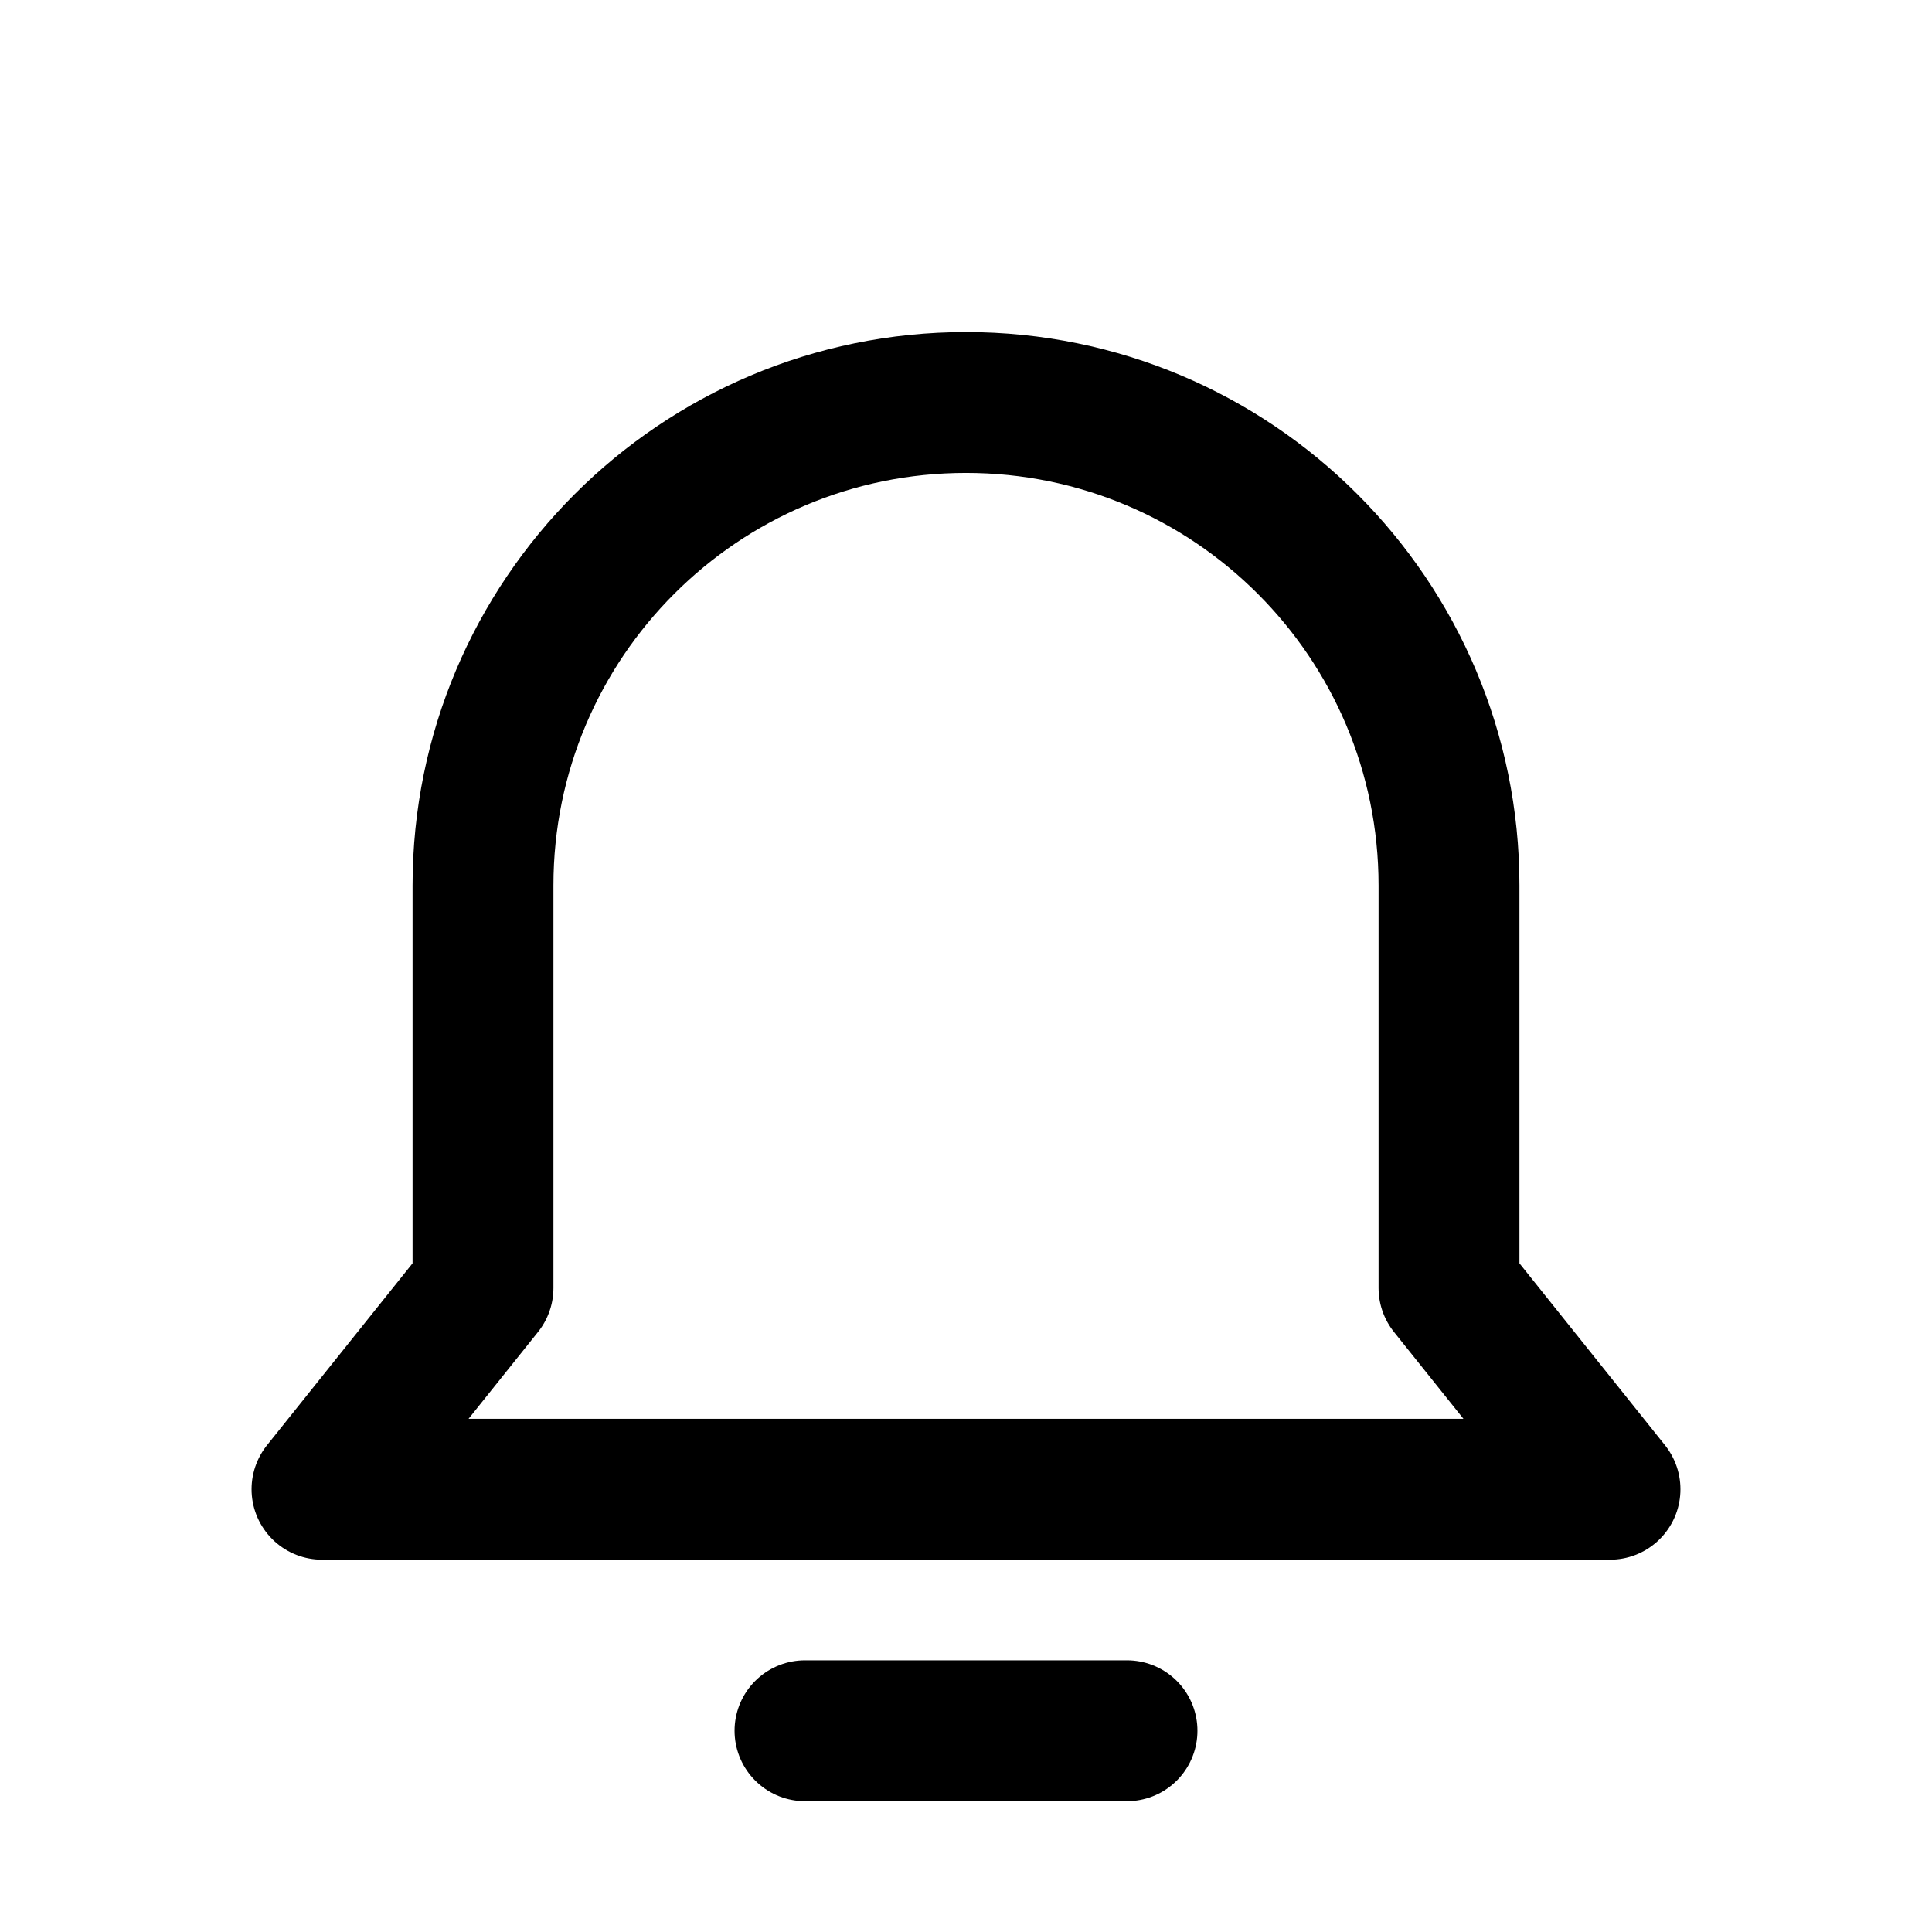
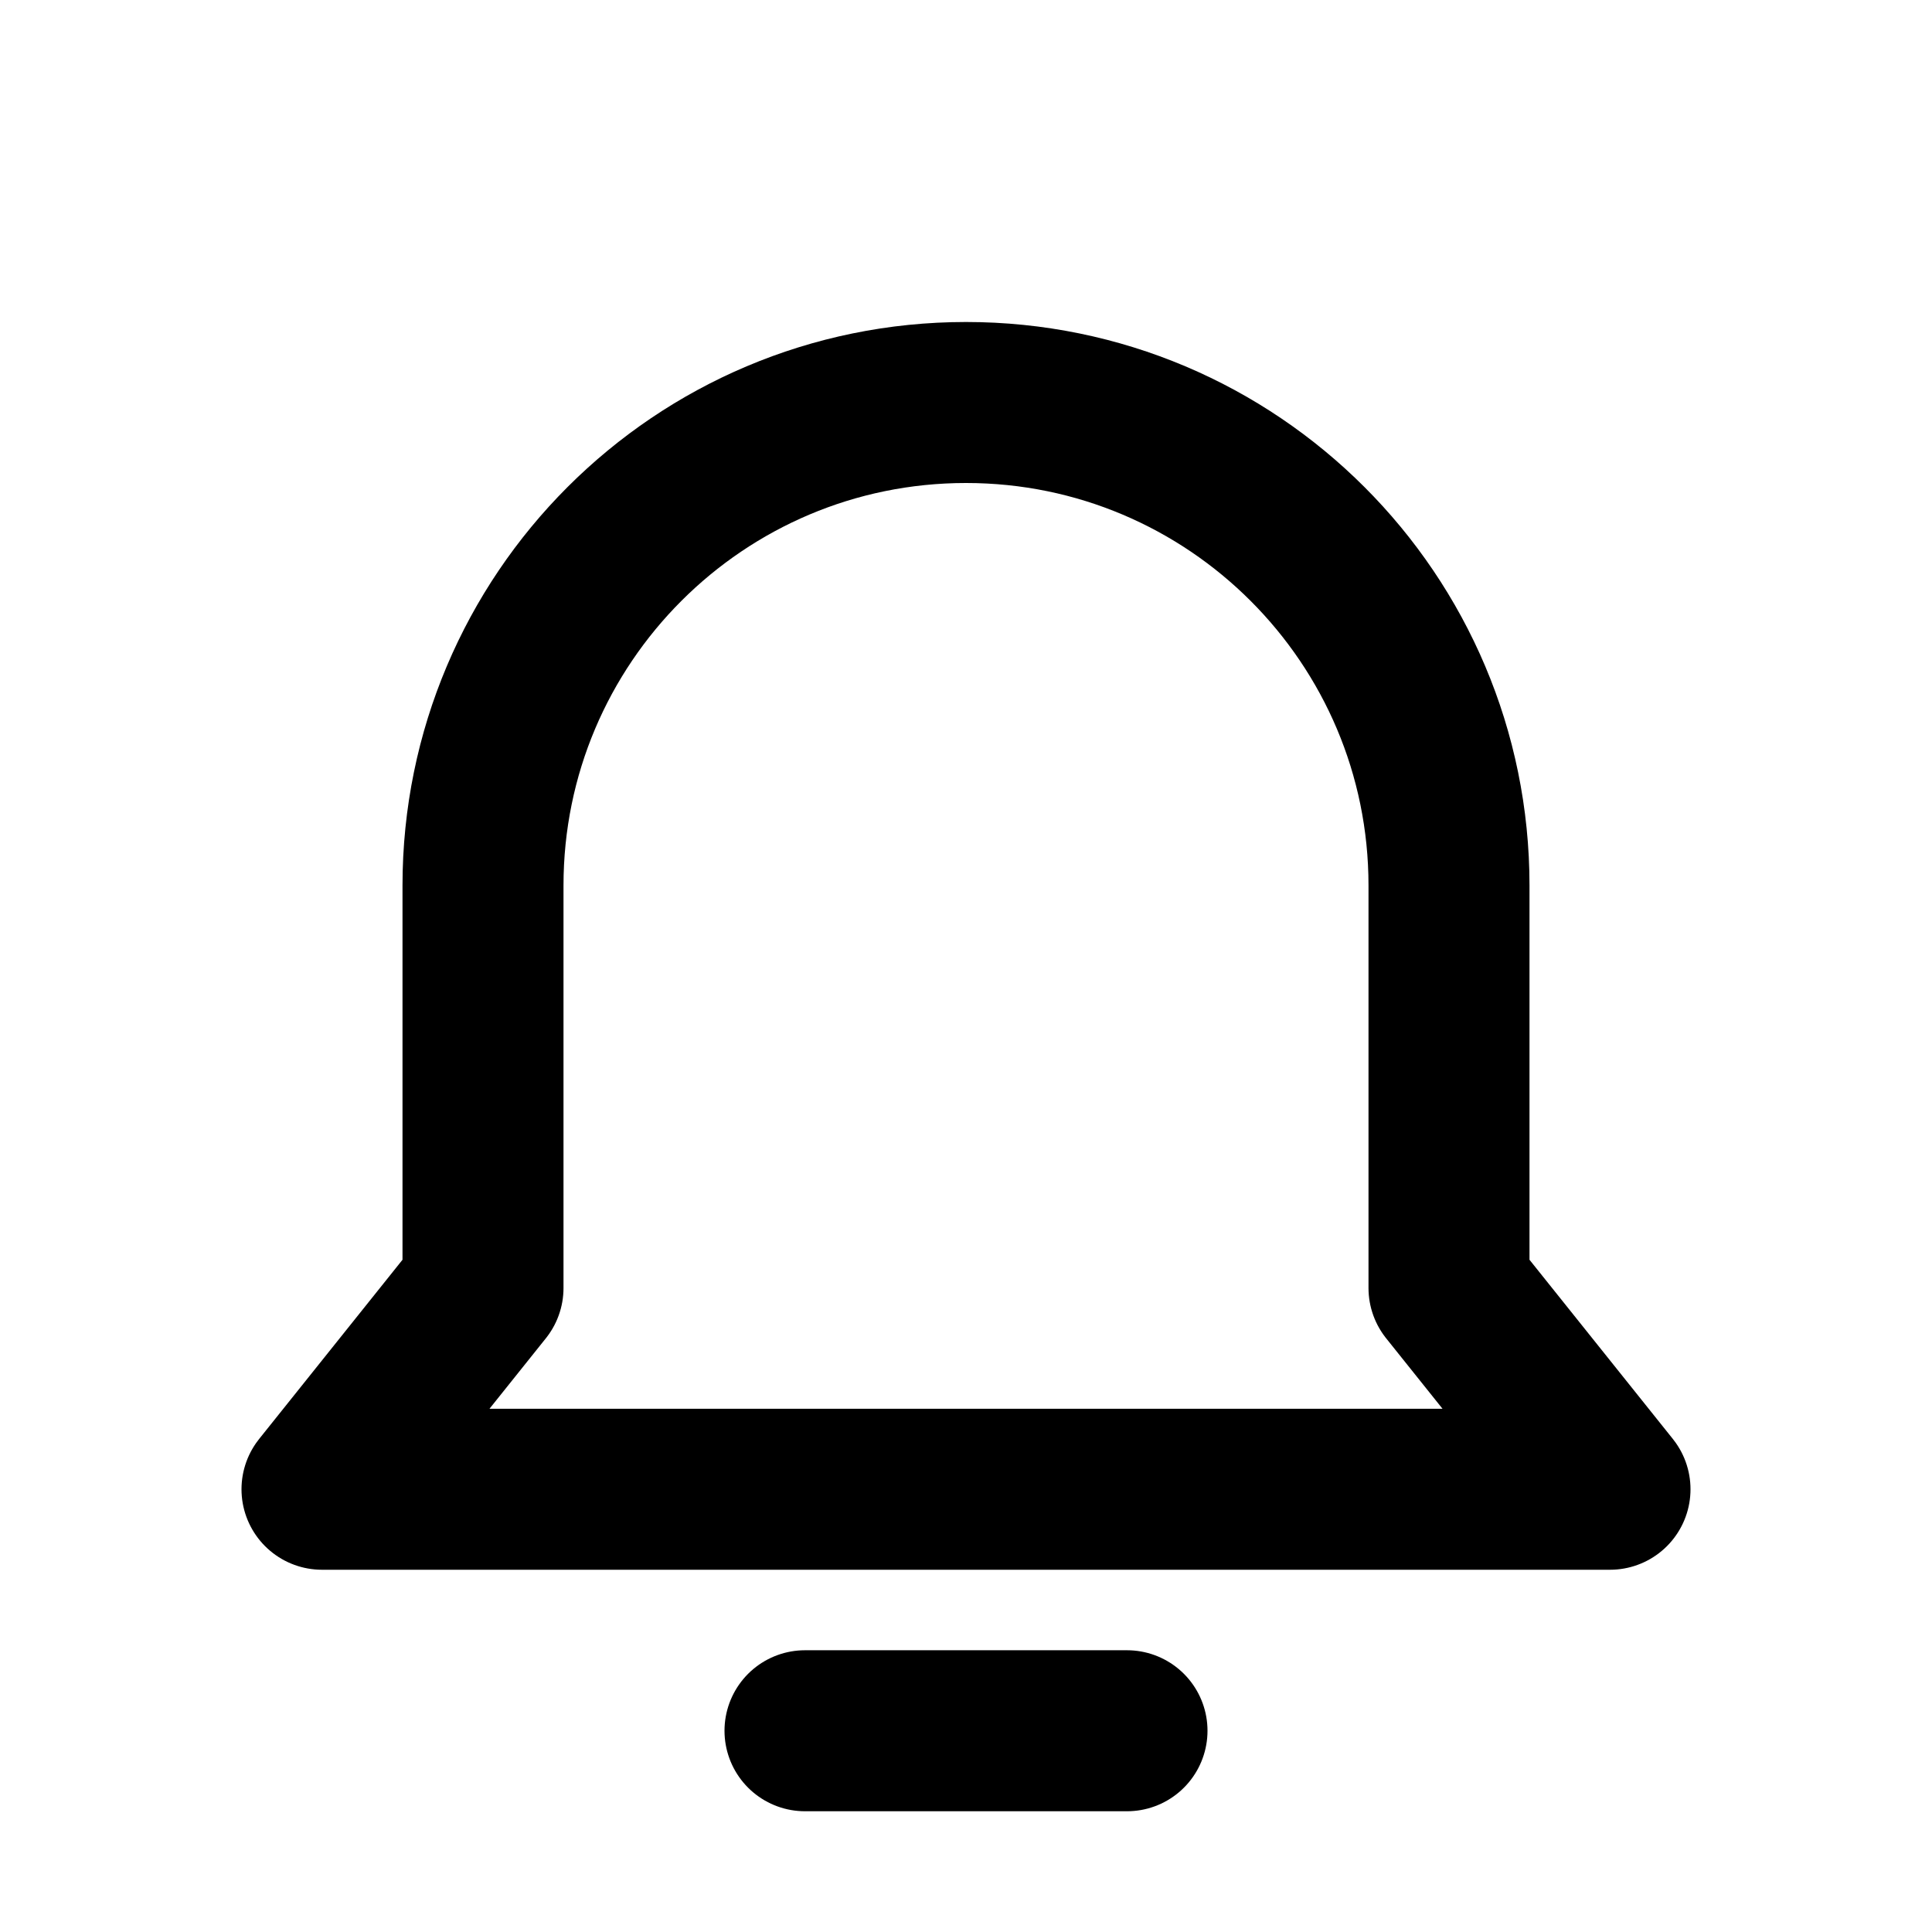
- <svg xmlns="http://www.w3.org/2000/svg" viewBox="0 0 24 24" fill="none" stroke="currentColor" stroke-width="1.75" stroke-linecap="round" stroke-linejoin="round">
+ <svg xmlns="http://www.w3.org/2000/svg" viewBox="0 0 24 24" fill="none" stroke="currentColor" stroke-width="2" stroke-linecap="round" stroke-linejoin="round">
  <path d="M6 16v-5a6 6 0 0 1 12 0v5l2 2.5H4z" />
  <path d="M10 21.5h4" />
</svg>
